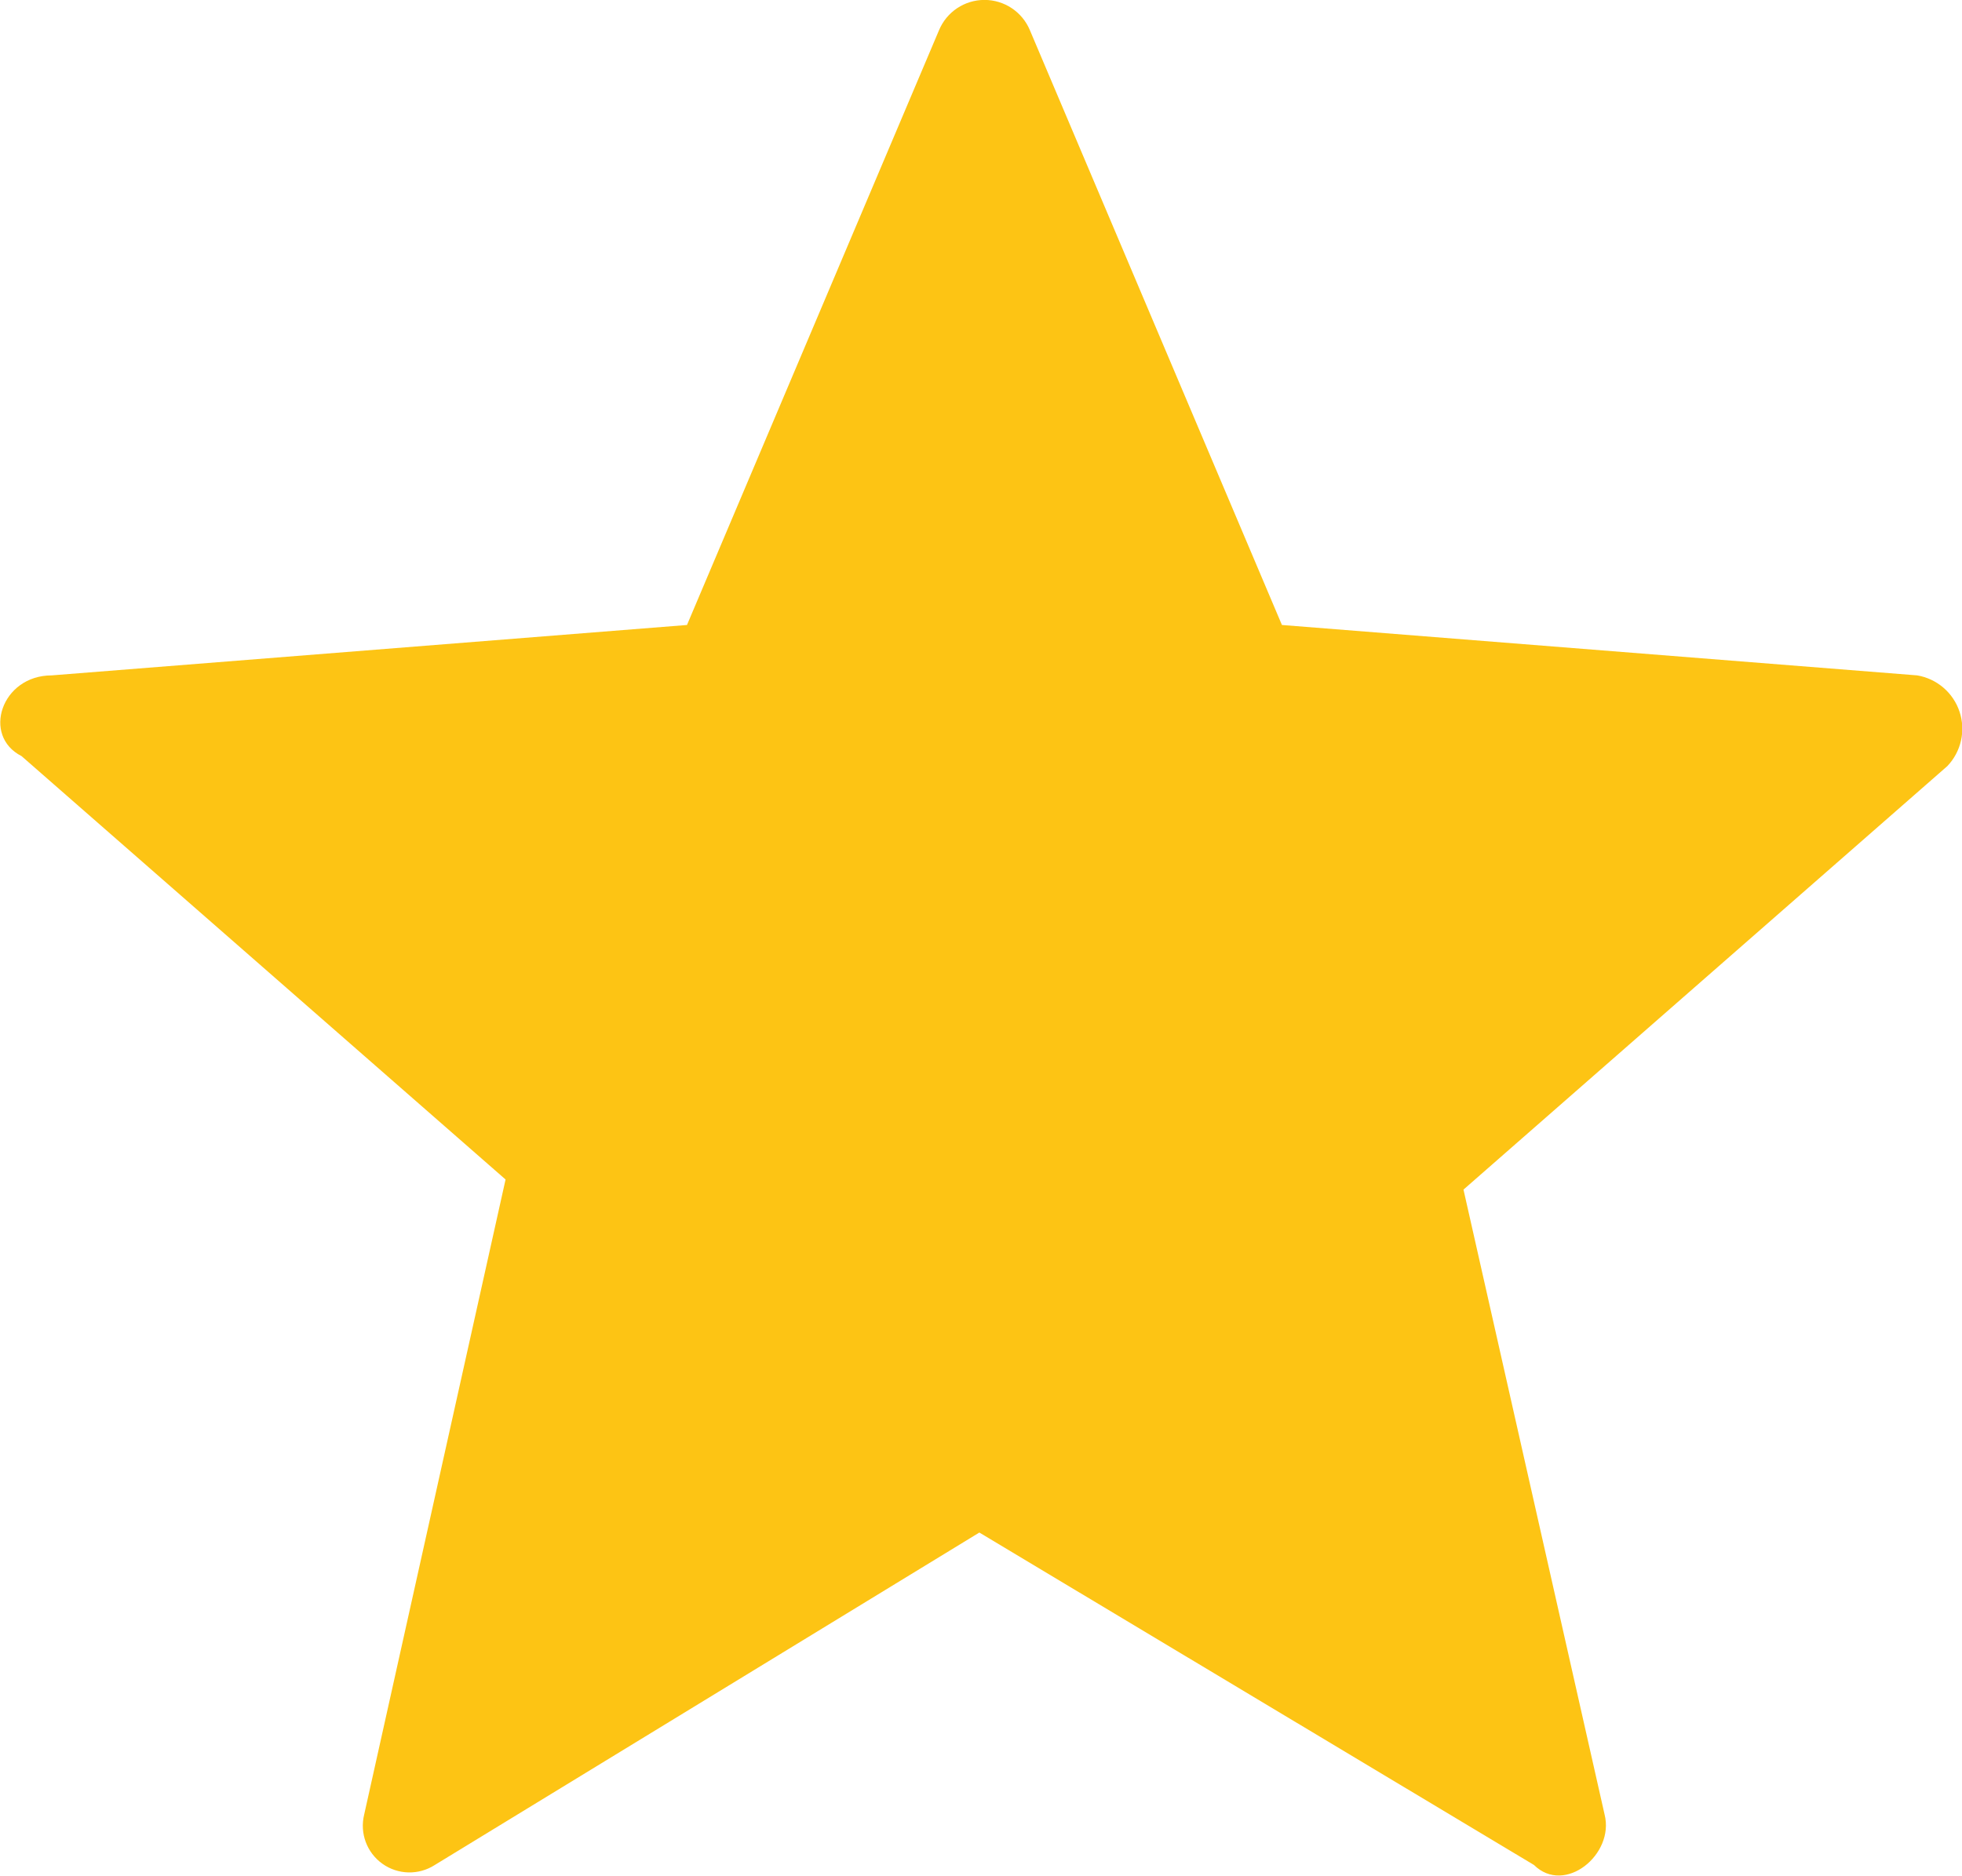
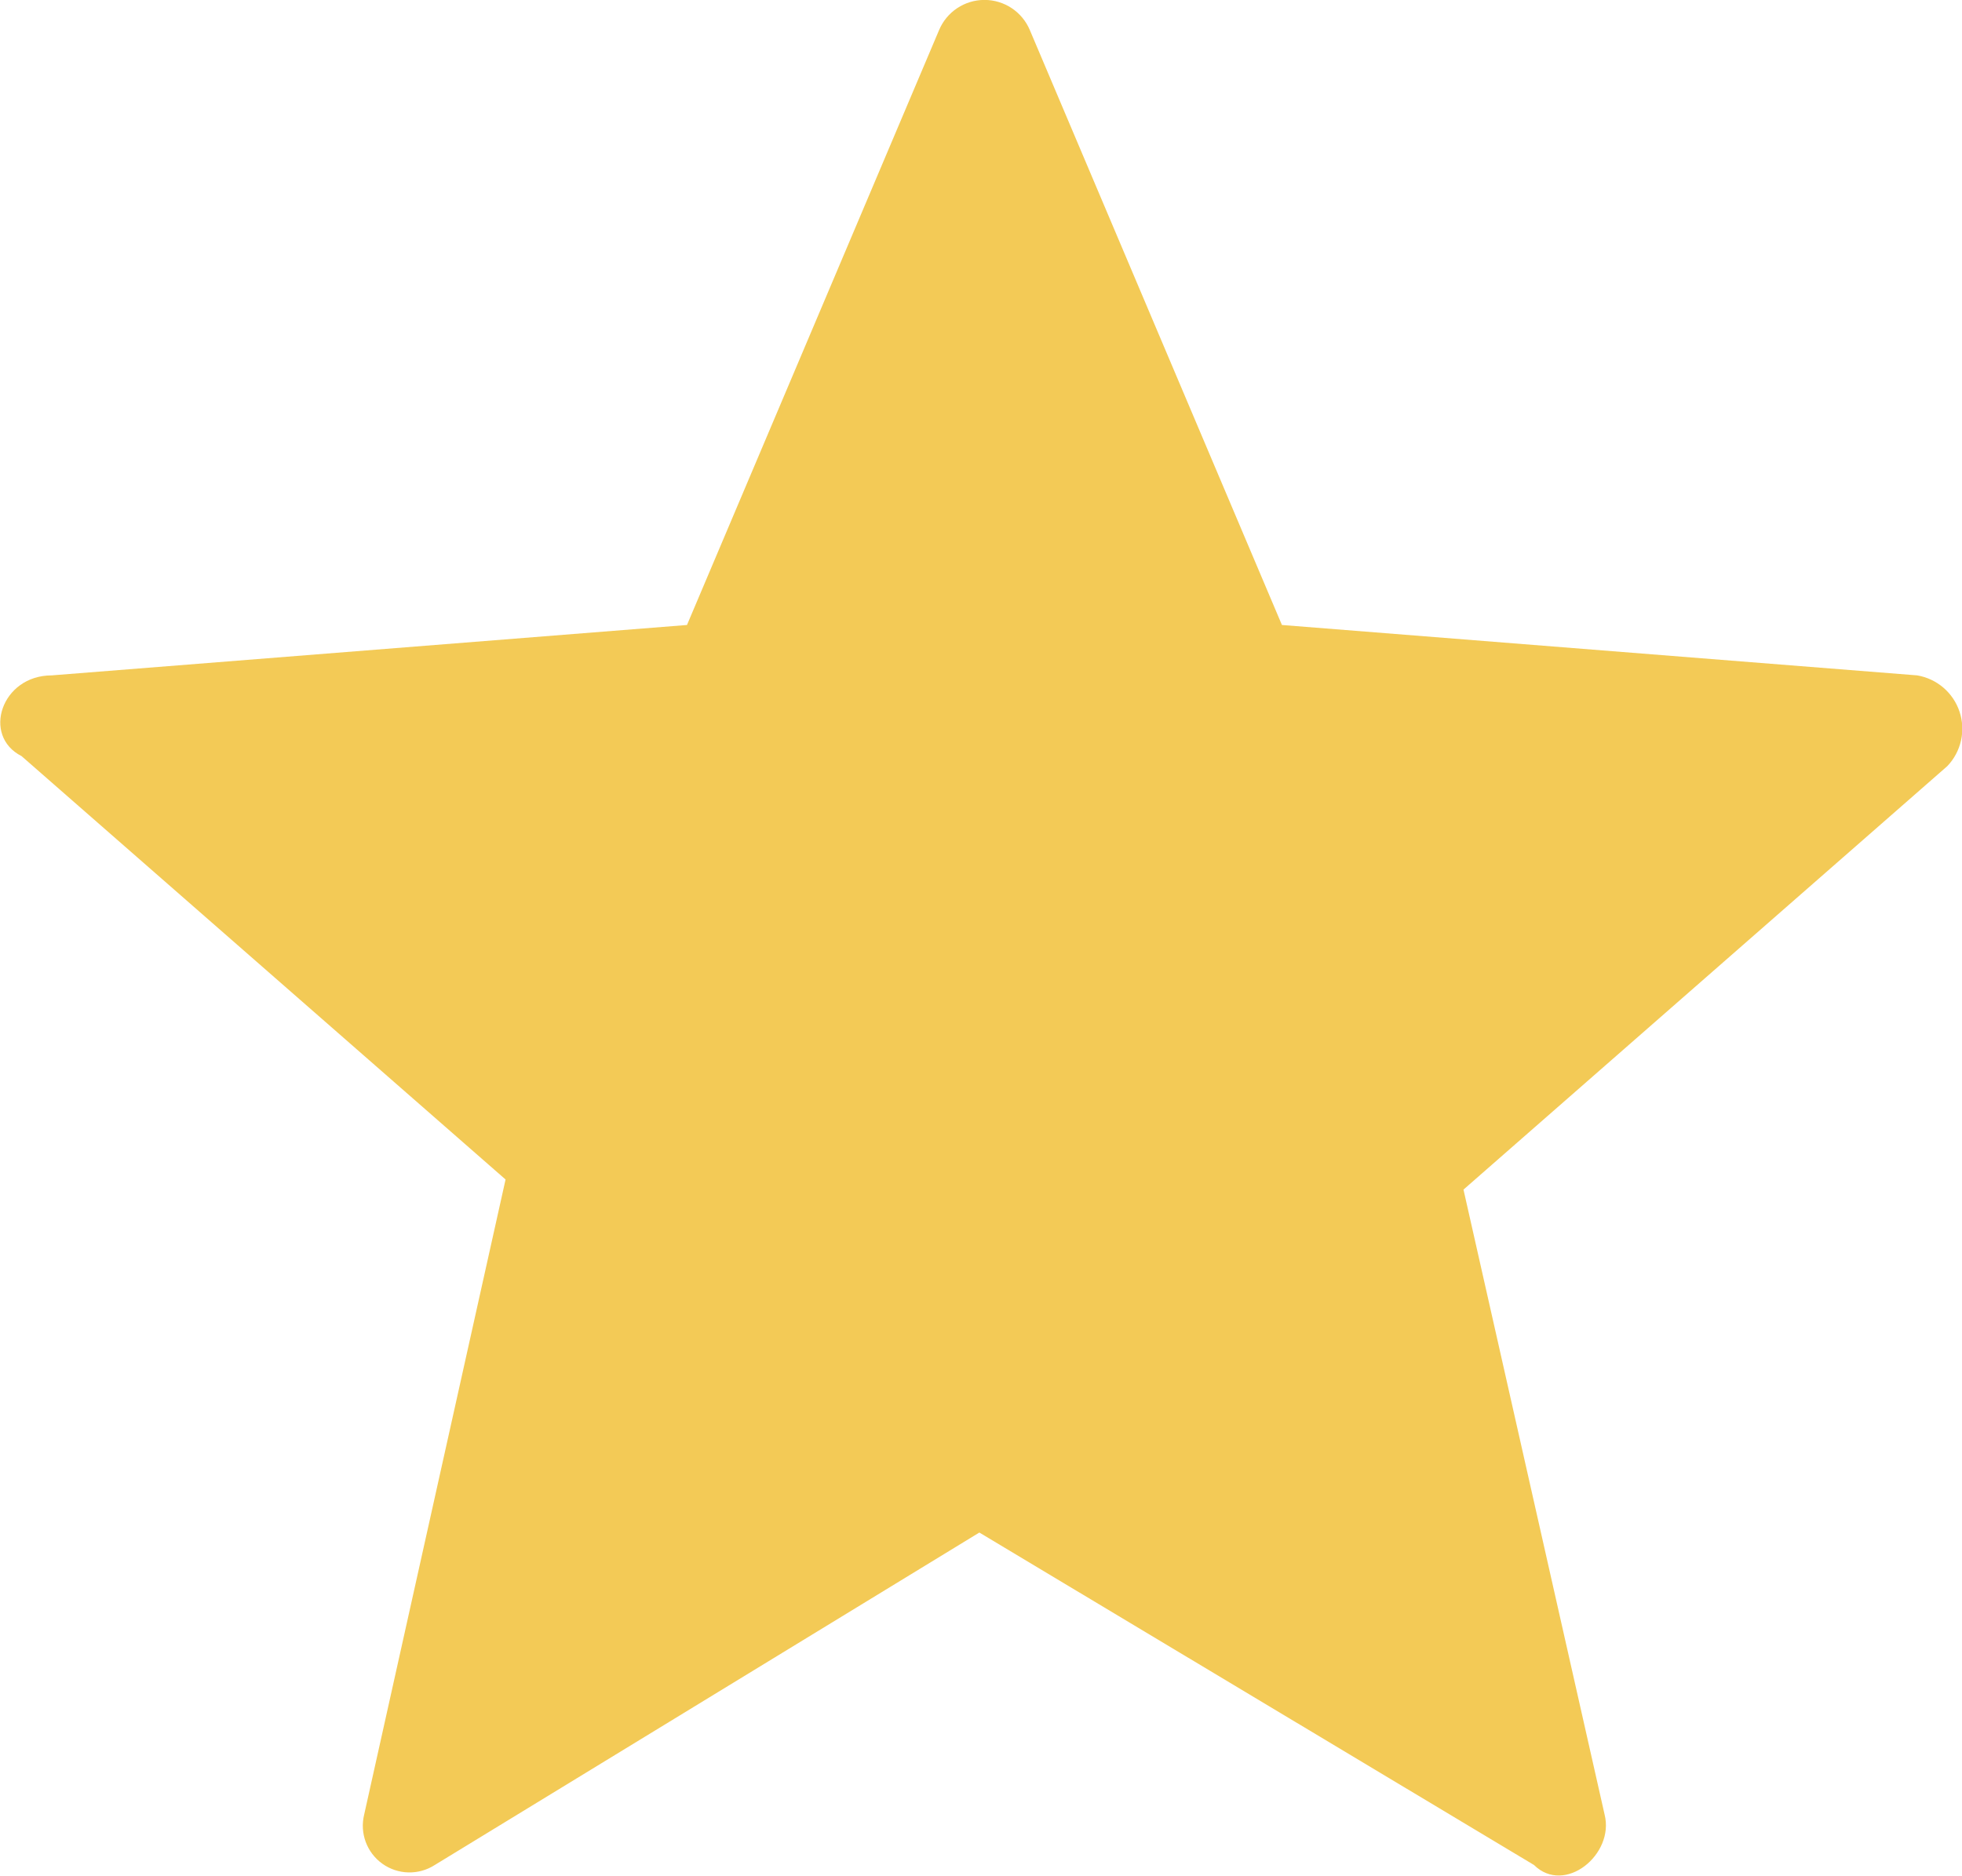
<svg xmlns="http://www.w3.org/2000/svg" id="star" width="14.751" height="14.105" viewBox="0 0 14.751 14.105">
-   <path id="Path_2" data-name="Path 2" d="M7.73.727,9.625,5.2l4.776.379a.407.407,0,0,1,.227.682L10.99,9.446l1.061,4.7c.076.3-.3.607-.531.379l-4.17-2.5-4.094,2.5a.351.351,0,0,1-.531-.379L3.788,9.37.149,6.186c-.3-.152-.152-.607.227-.607L5.152,5.2,7.047.727A.37.37,0,0,1,7.73.727Z" transform="translate(0.013 -0.5)" fill="#fdc414" />
+   <path id="Path_2" data-name="Path 2" d="M7.73.727,9.625,5.2l4.776.379a.407.407,0,0,1,.227.682L10.99,9.446l1.061,4.7c.076.3-.3.607-.531.379l-4.17-2.5-4.094,2.5a.351.351,0,0,1-.531-.379L3.788,9.37.149,6.186c-.3-.152-.152-.607.227-.607L5.152,5.2,7.047.727A.37.37,0,0,1,7.73.727Z" transform="translate(0.013 -0.5)" fill="#F3CA56" />
</svg>
